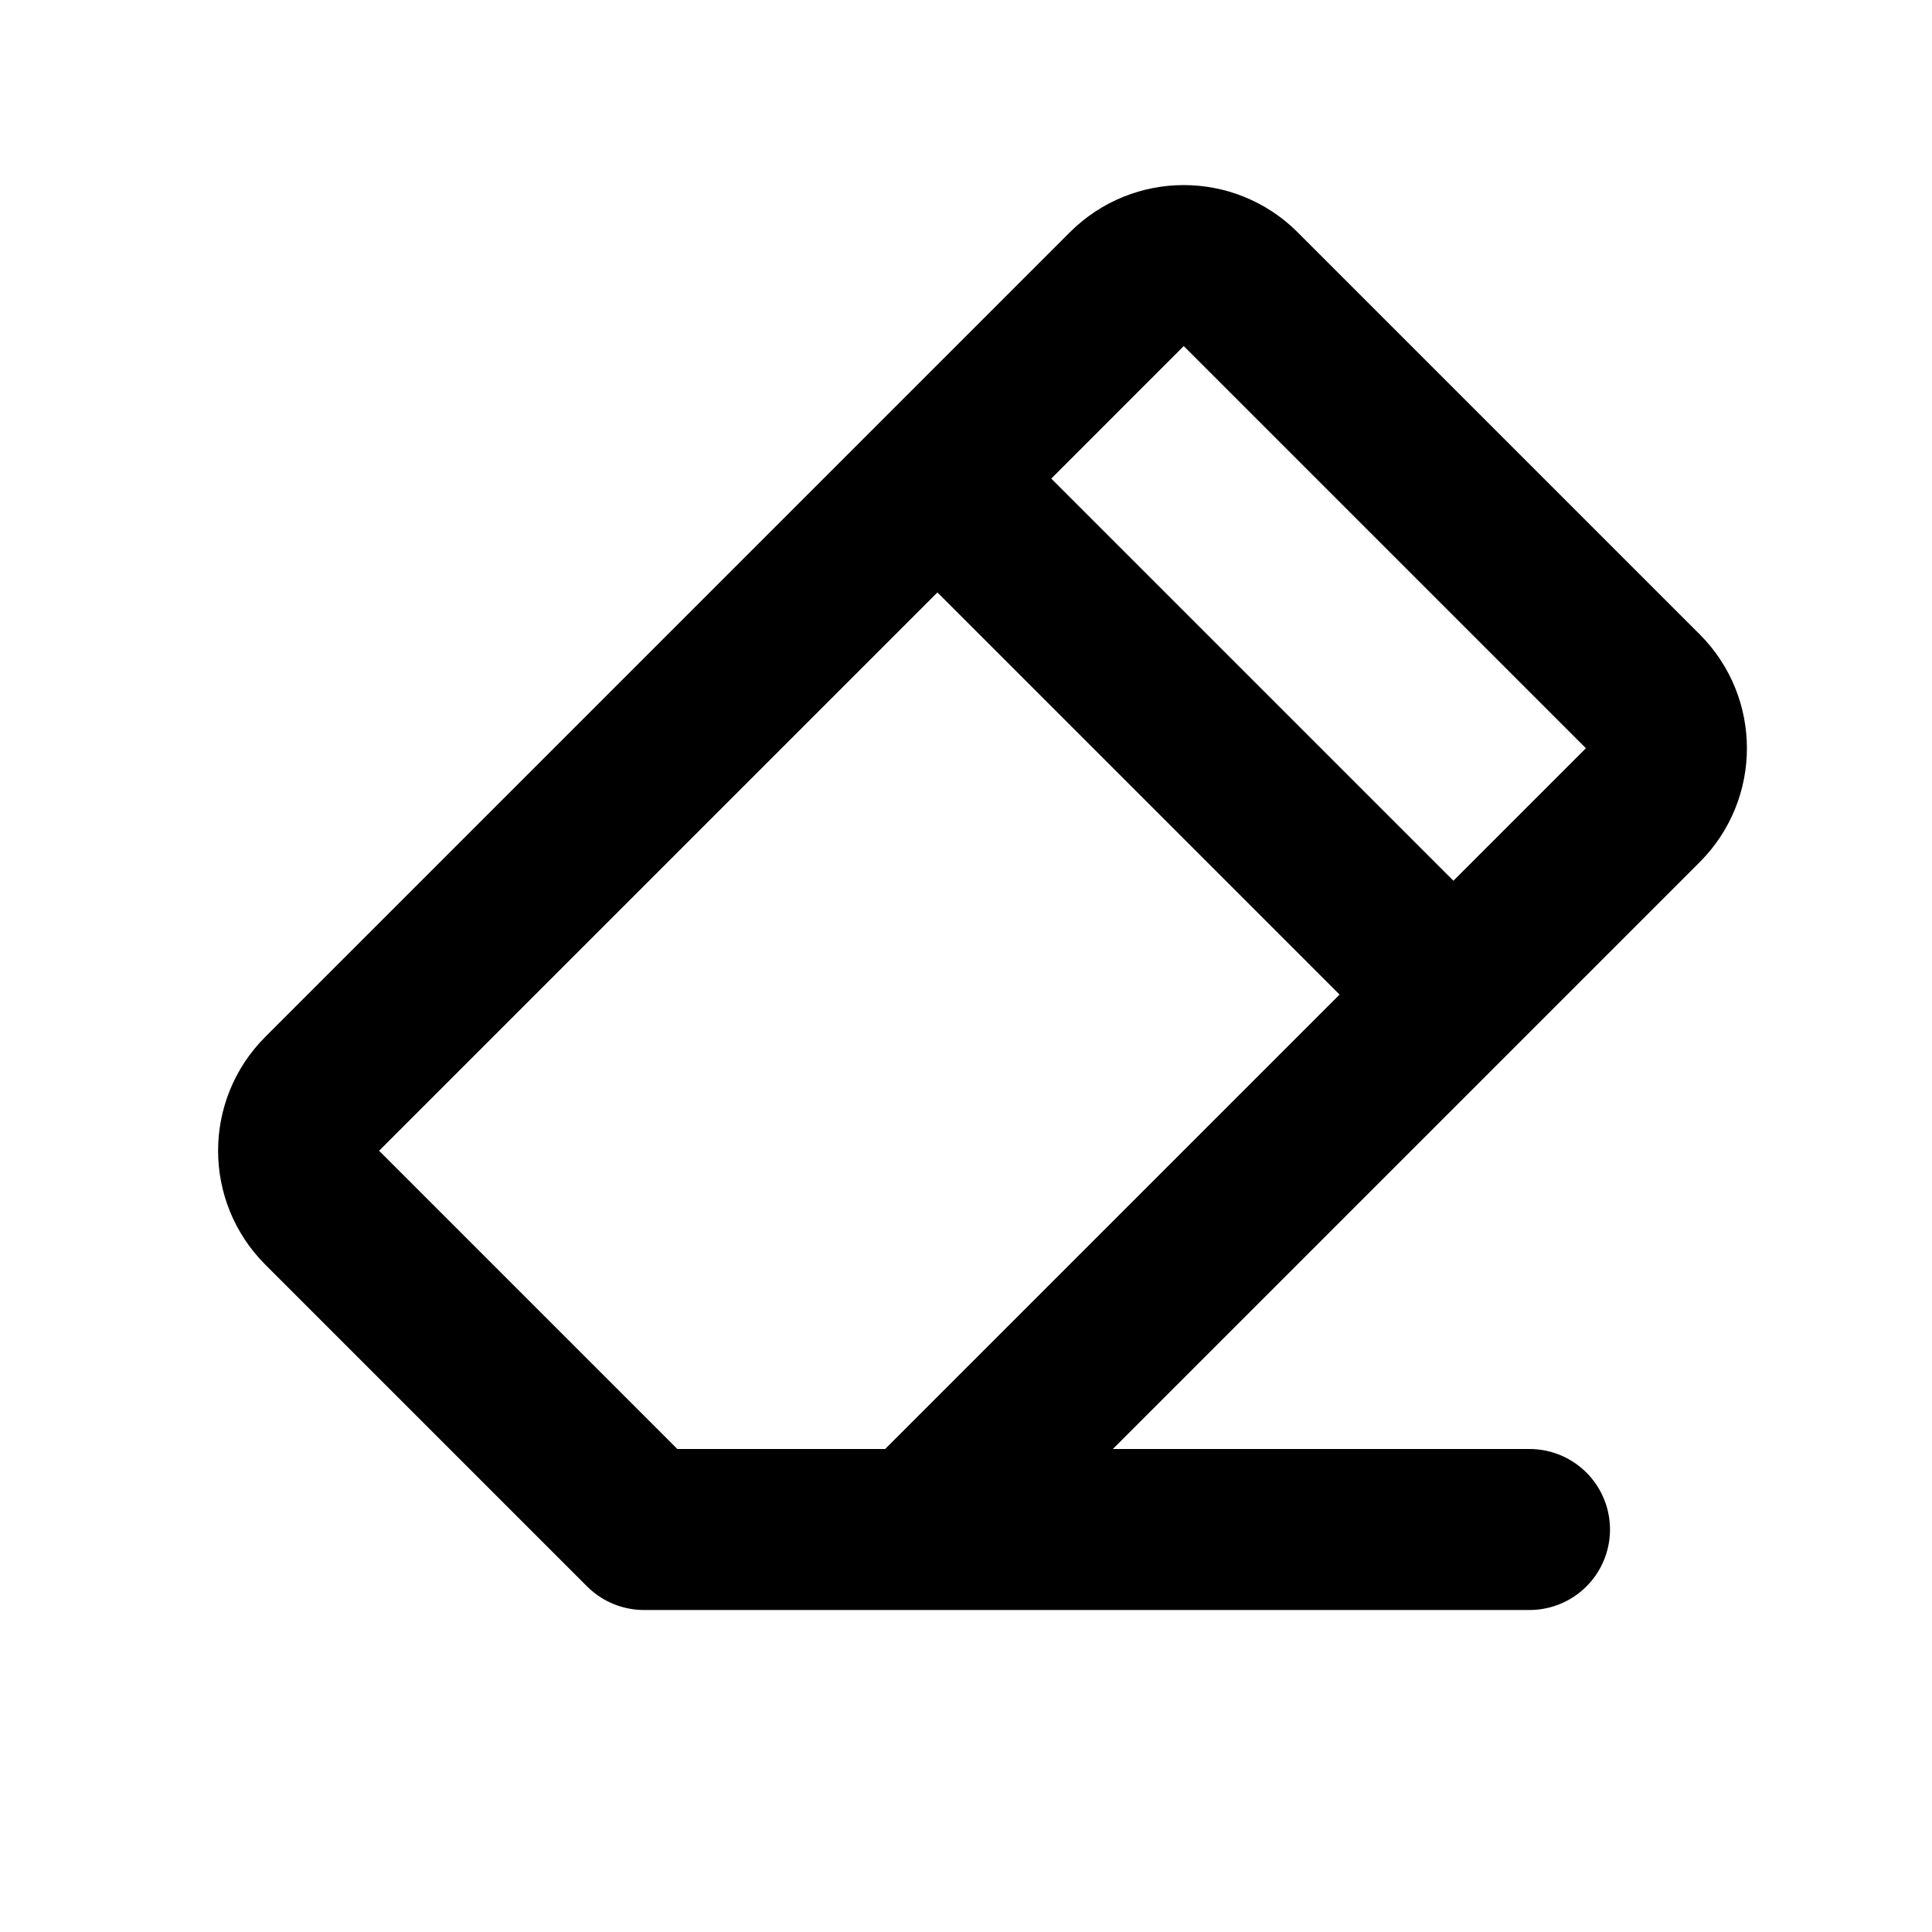
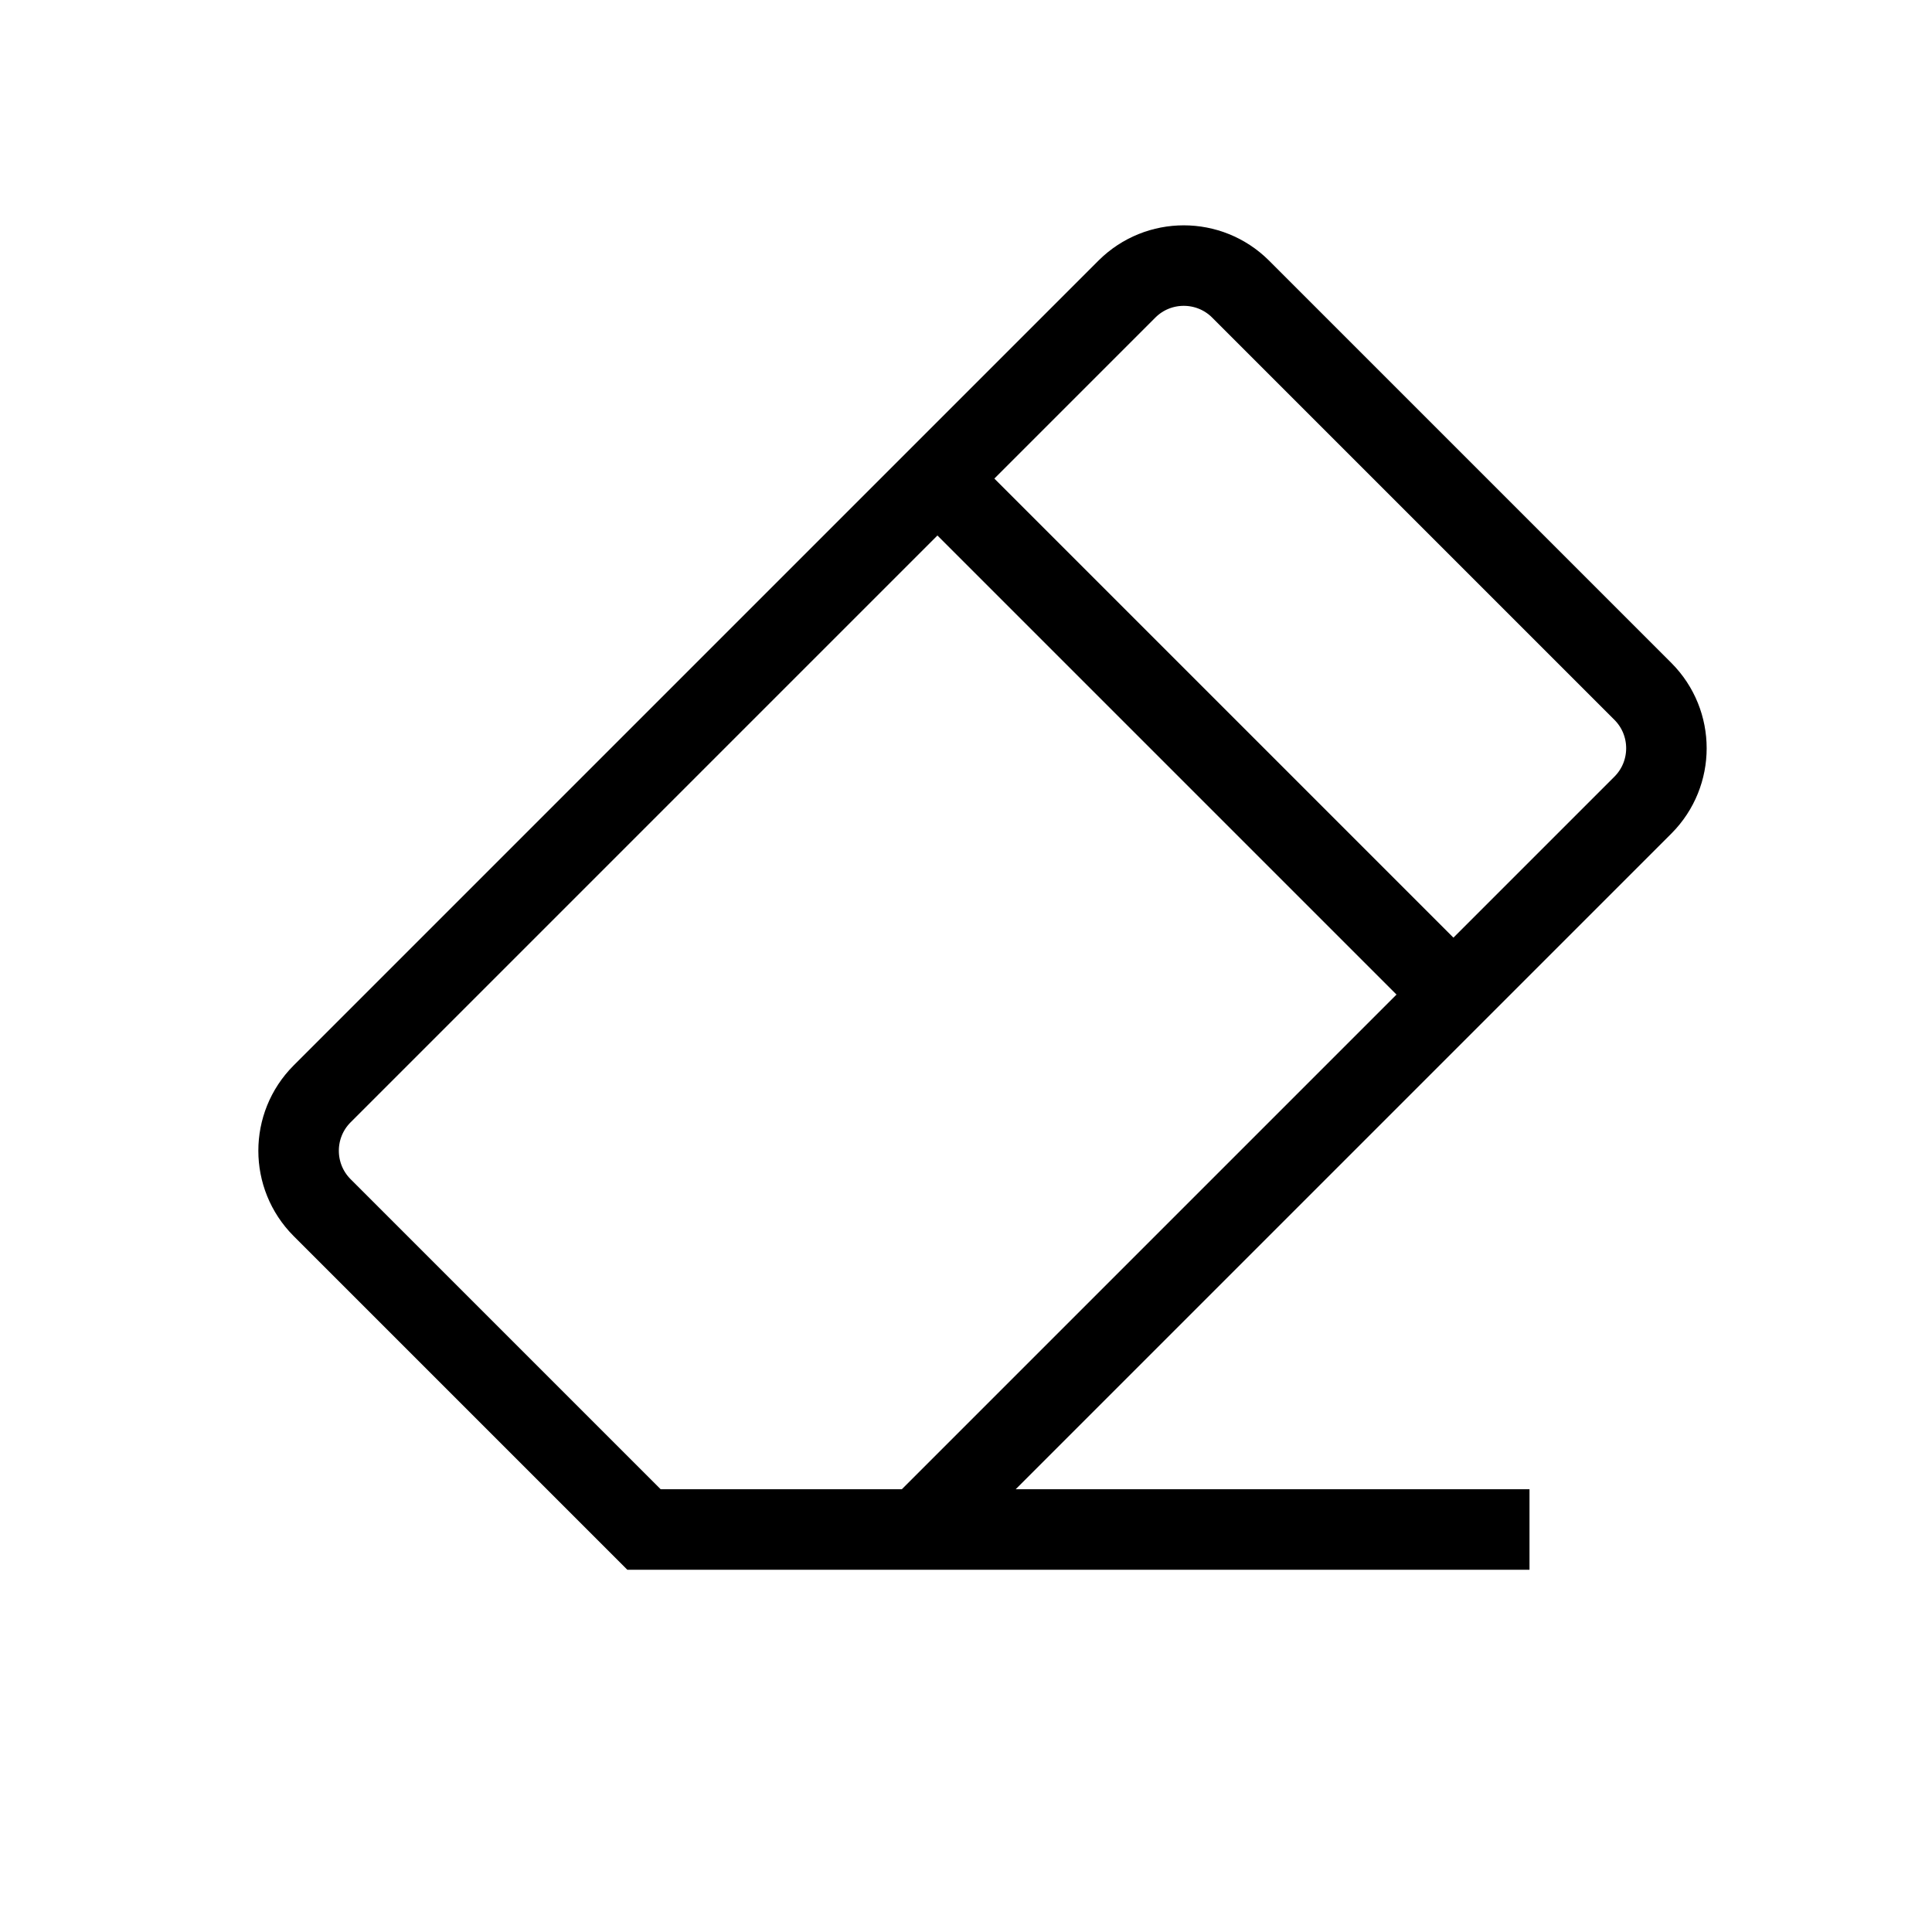
- <svg xmlns="http://www.w3.org/2000/svg" class="icon icon-tabler icon-tabler-eraser" fill="none" height="24" stroke="currentColor" stroke-linecap="round" stroke-linejoin="round" stroke-width="2" viewBox="0 0 24 24" width="24">
+ <svg xmlns="http://www.w3.org/2000/svg" class="icon icon-tabler icon-tabler-eraser" fill="none" height="24" stroke="currentColor" strokeLinecap="round" strokeLinejoin="round" strokeWidth="2" viewBox="0 0 24 24" width="24">
  <path d="M0 0h24v24H0z" fill="none" stroke="none" />
  <path d="M19 19h-11l-4 -4a1 1 0 0 1 0 -1.41l10 -10a1 1 0 0 1 1.41 0l5 5a1 1 0 0 1 0 1.41l-9 9" />
  <line x1="18" x2="11.7" y1="12.3" y2="6" />
</svg>
